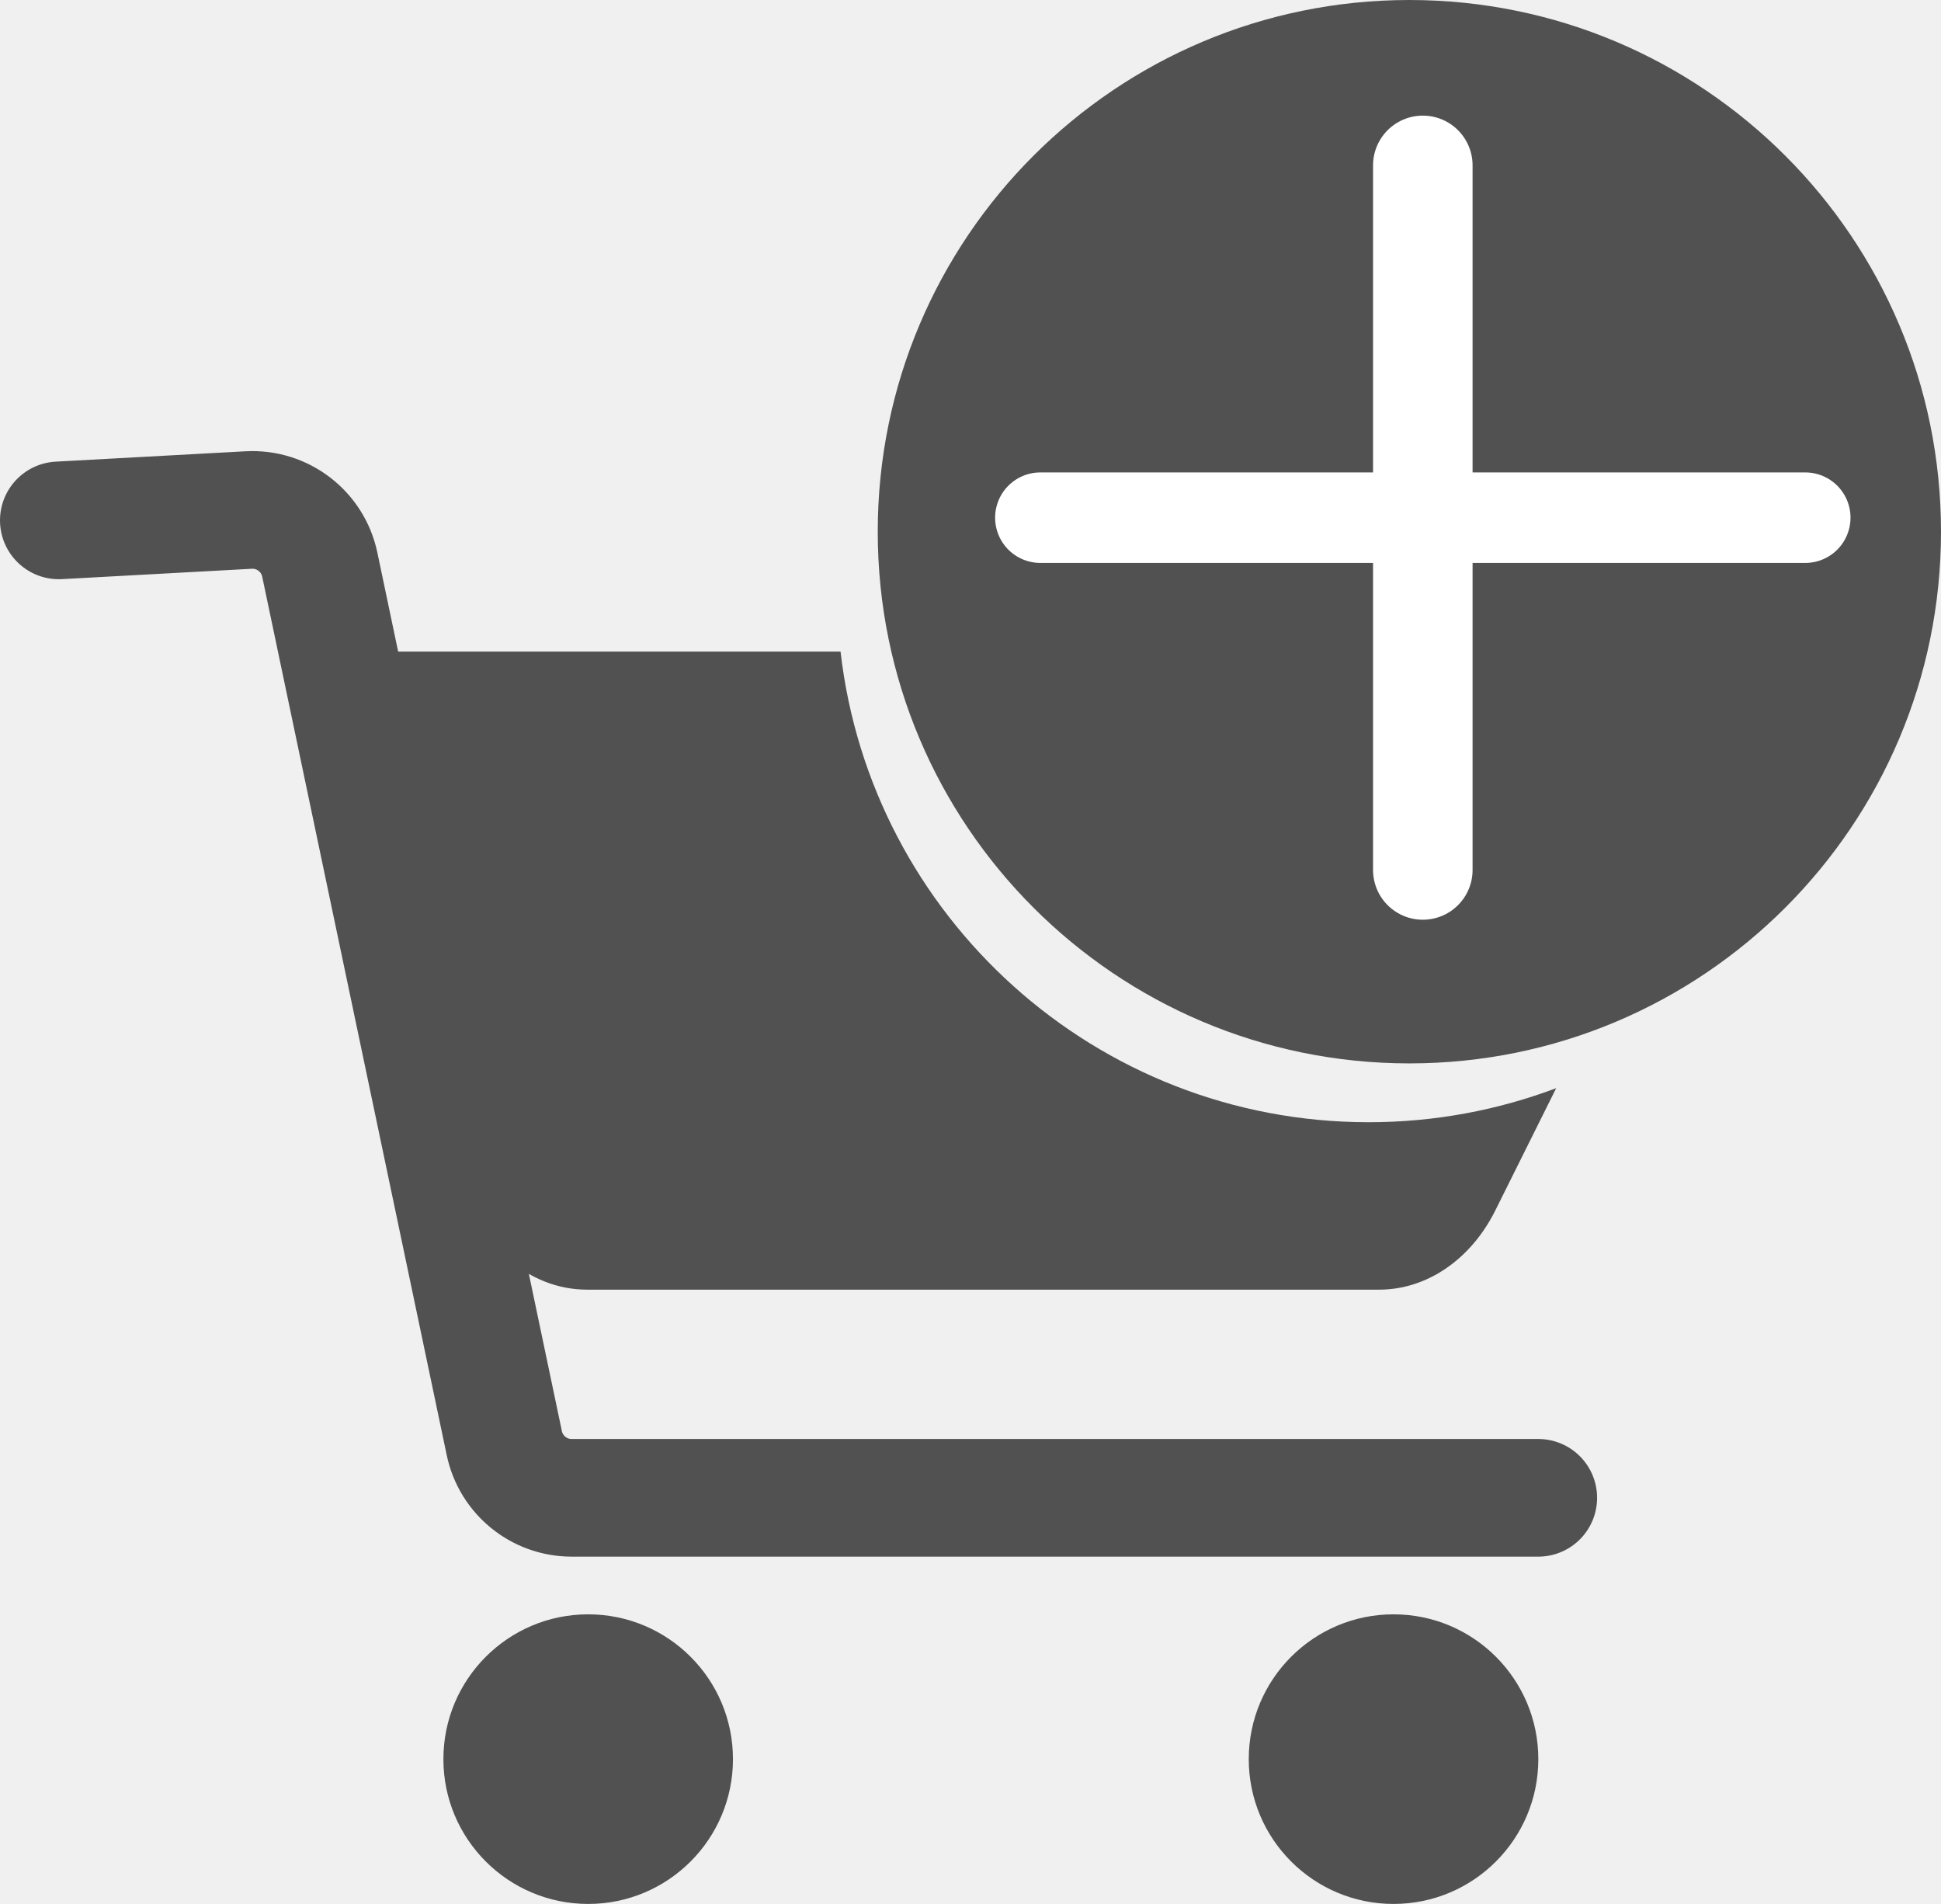
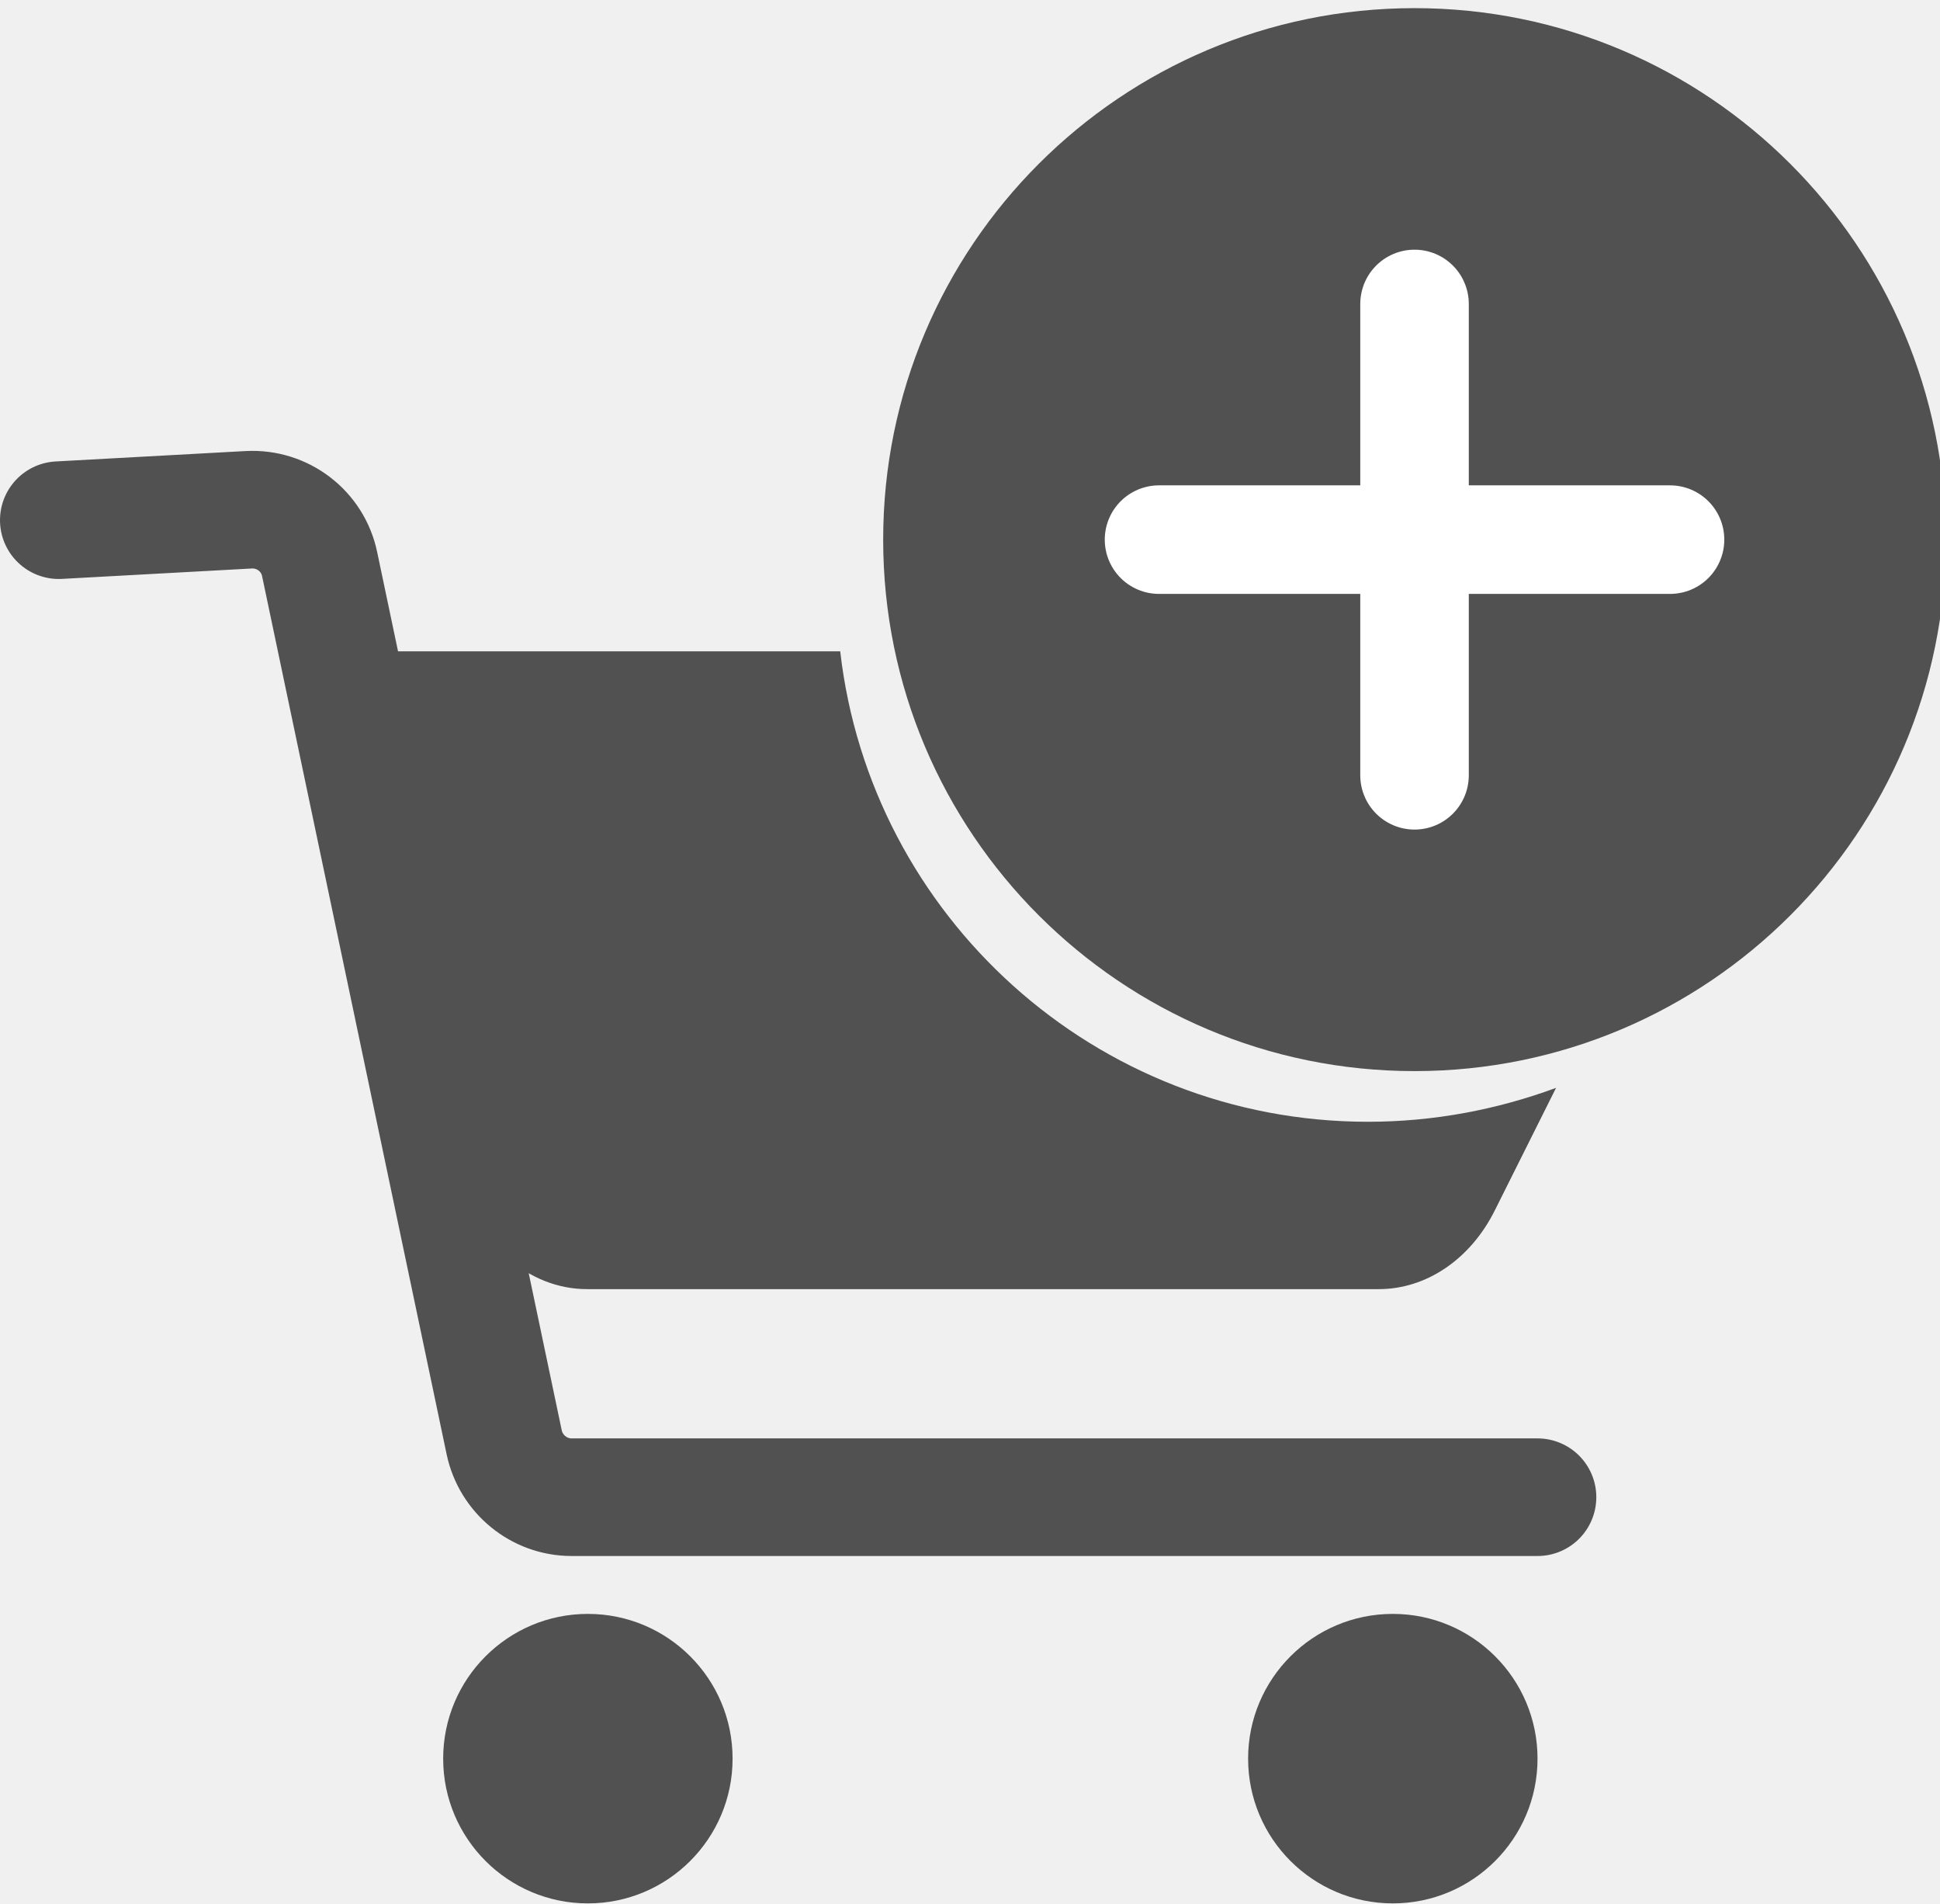
- <svg xmlns="http://www.w3.org/2000/svg" id="Layer_1" data-name="Layer 1" viewBox="0 0 429 420.75">
-   <defs>
-     <style>
-       .cls-1 {
-         stroke-width: 20px;
-       }
- 
-       .cls-1, .cls-2, .cls-3 {
-         stroke-linecap: round;
-         stroke-miterlimit: 10;
-       }
- 
-       .cls-1, .cls-3 {
-         stroke: #fff;
-       }
- 
-       .cls-4 {
-         fill: #515151;
-         stroke-width: 0px;
-       }
- 
-       .cls-2 {
-         fill: none;
-         stroke: #515151;
-         stroke-width: 26px;
-       }
- 
-       .cls-3 {
-         stroke-width: 22px;
-       }
-     </style>
-   </defs>
-   <circle class="cls-4" cx="311.5" cy="117.5" r="117.5" />
-   <path class="cls-2" d="M13,115l41.96-2.29c7.5-.41,14.18,4.72,15.72,12.07l40.78,194.13c1.48,7.05,7.69,12.09,14.89,12.09h213.64" />
-   <path class="cls-4" d="M302.5,248c-60.33,0-110.03-45.47-116.72-104h-114.78l30.15,115.72c3.92,15.05,15.49,25.28,28.58,25.28h175.09c10.52,0,20.27-6.65,25.68-17.52l13.45-27.01c-12.89,4.86-26.86,7.53-41.45,7.53Z" />
-   <line class="cls-1" x1="229.94" y1="114.4" x2="399" y2="114.4" />
-   <line class="cls-3" x1="314.47" y1="36.55" x2="314.47" y2="192.25" />
-   <circle class="cls-4" cx="130" cy="388.75" r="32" />
-   <circle class="cls-4" cx="308" cy="388.75" r="32" />
+ <svg xmlns="http://www.w3.org/2000/svg" version="1.1" id="Layer_1" x="0px" y="0px" viewBox="0 0 429 420.8" style="enable-background:new 0 0 429 420.8;" xml:space="preserve">
+   <style type="text/css">
+ 	.st0{fill:#515151;}
+ 	.st1{fill:none;stroke:#515151;stroke-width:26;stroke-linecap:round;stroke-miterlimit:10;}
+ 	.st2{fill:none;stroke:#FFFFFF;stroke-width:24;stroke-linecap:round;stroke-miterlimit:10;}
+ </style>
+   <circle class="st0" cx="312.8" cy="119.3" r="117.5" />
+   <path class="st1" d="M13,115l42-2.3c7.5-0.4,14.2,4.7,15.7,12.1l40.8,194.1c1.5,7,7.7,12.1,14.9,12.1H340" />
+   <path class="st0" d="M302.5,248c-60.3,0-110-45.5-116.7-104H71l30.2,115.7c3.9,15,15.5,25.3,28.6,25.3h175.1  c10.5,0,20.3-6.6,25.7-17.5l13.5-27C331.1,245.3,317.1,248,302.5,248L302.5,248z" />
+   <line class="st2" x1="256.3" y1="119.3" x2="369.3" y2="119.3" />
+   <line class="st2" x1="312.8" y1="67.2" x2="312.8" y2="171.4" />
+   <circle class="st0" cx="130" cy="388.8" r="32" />
+   <circle class="st0" cx="308" cy="388.8" r="32" />
</svg>
